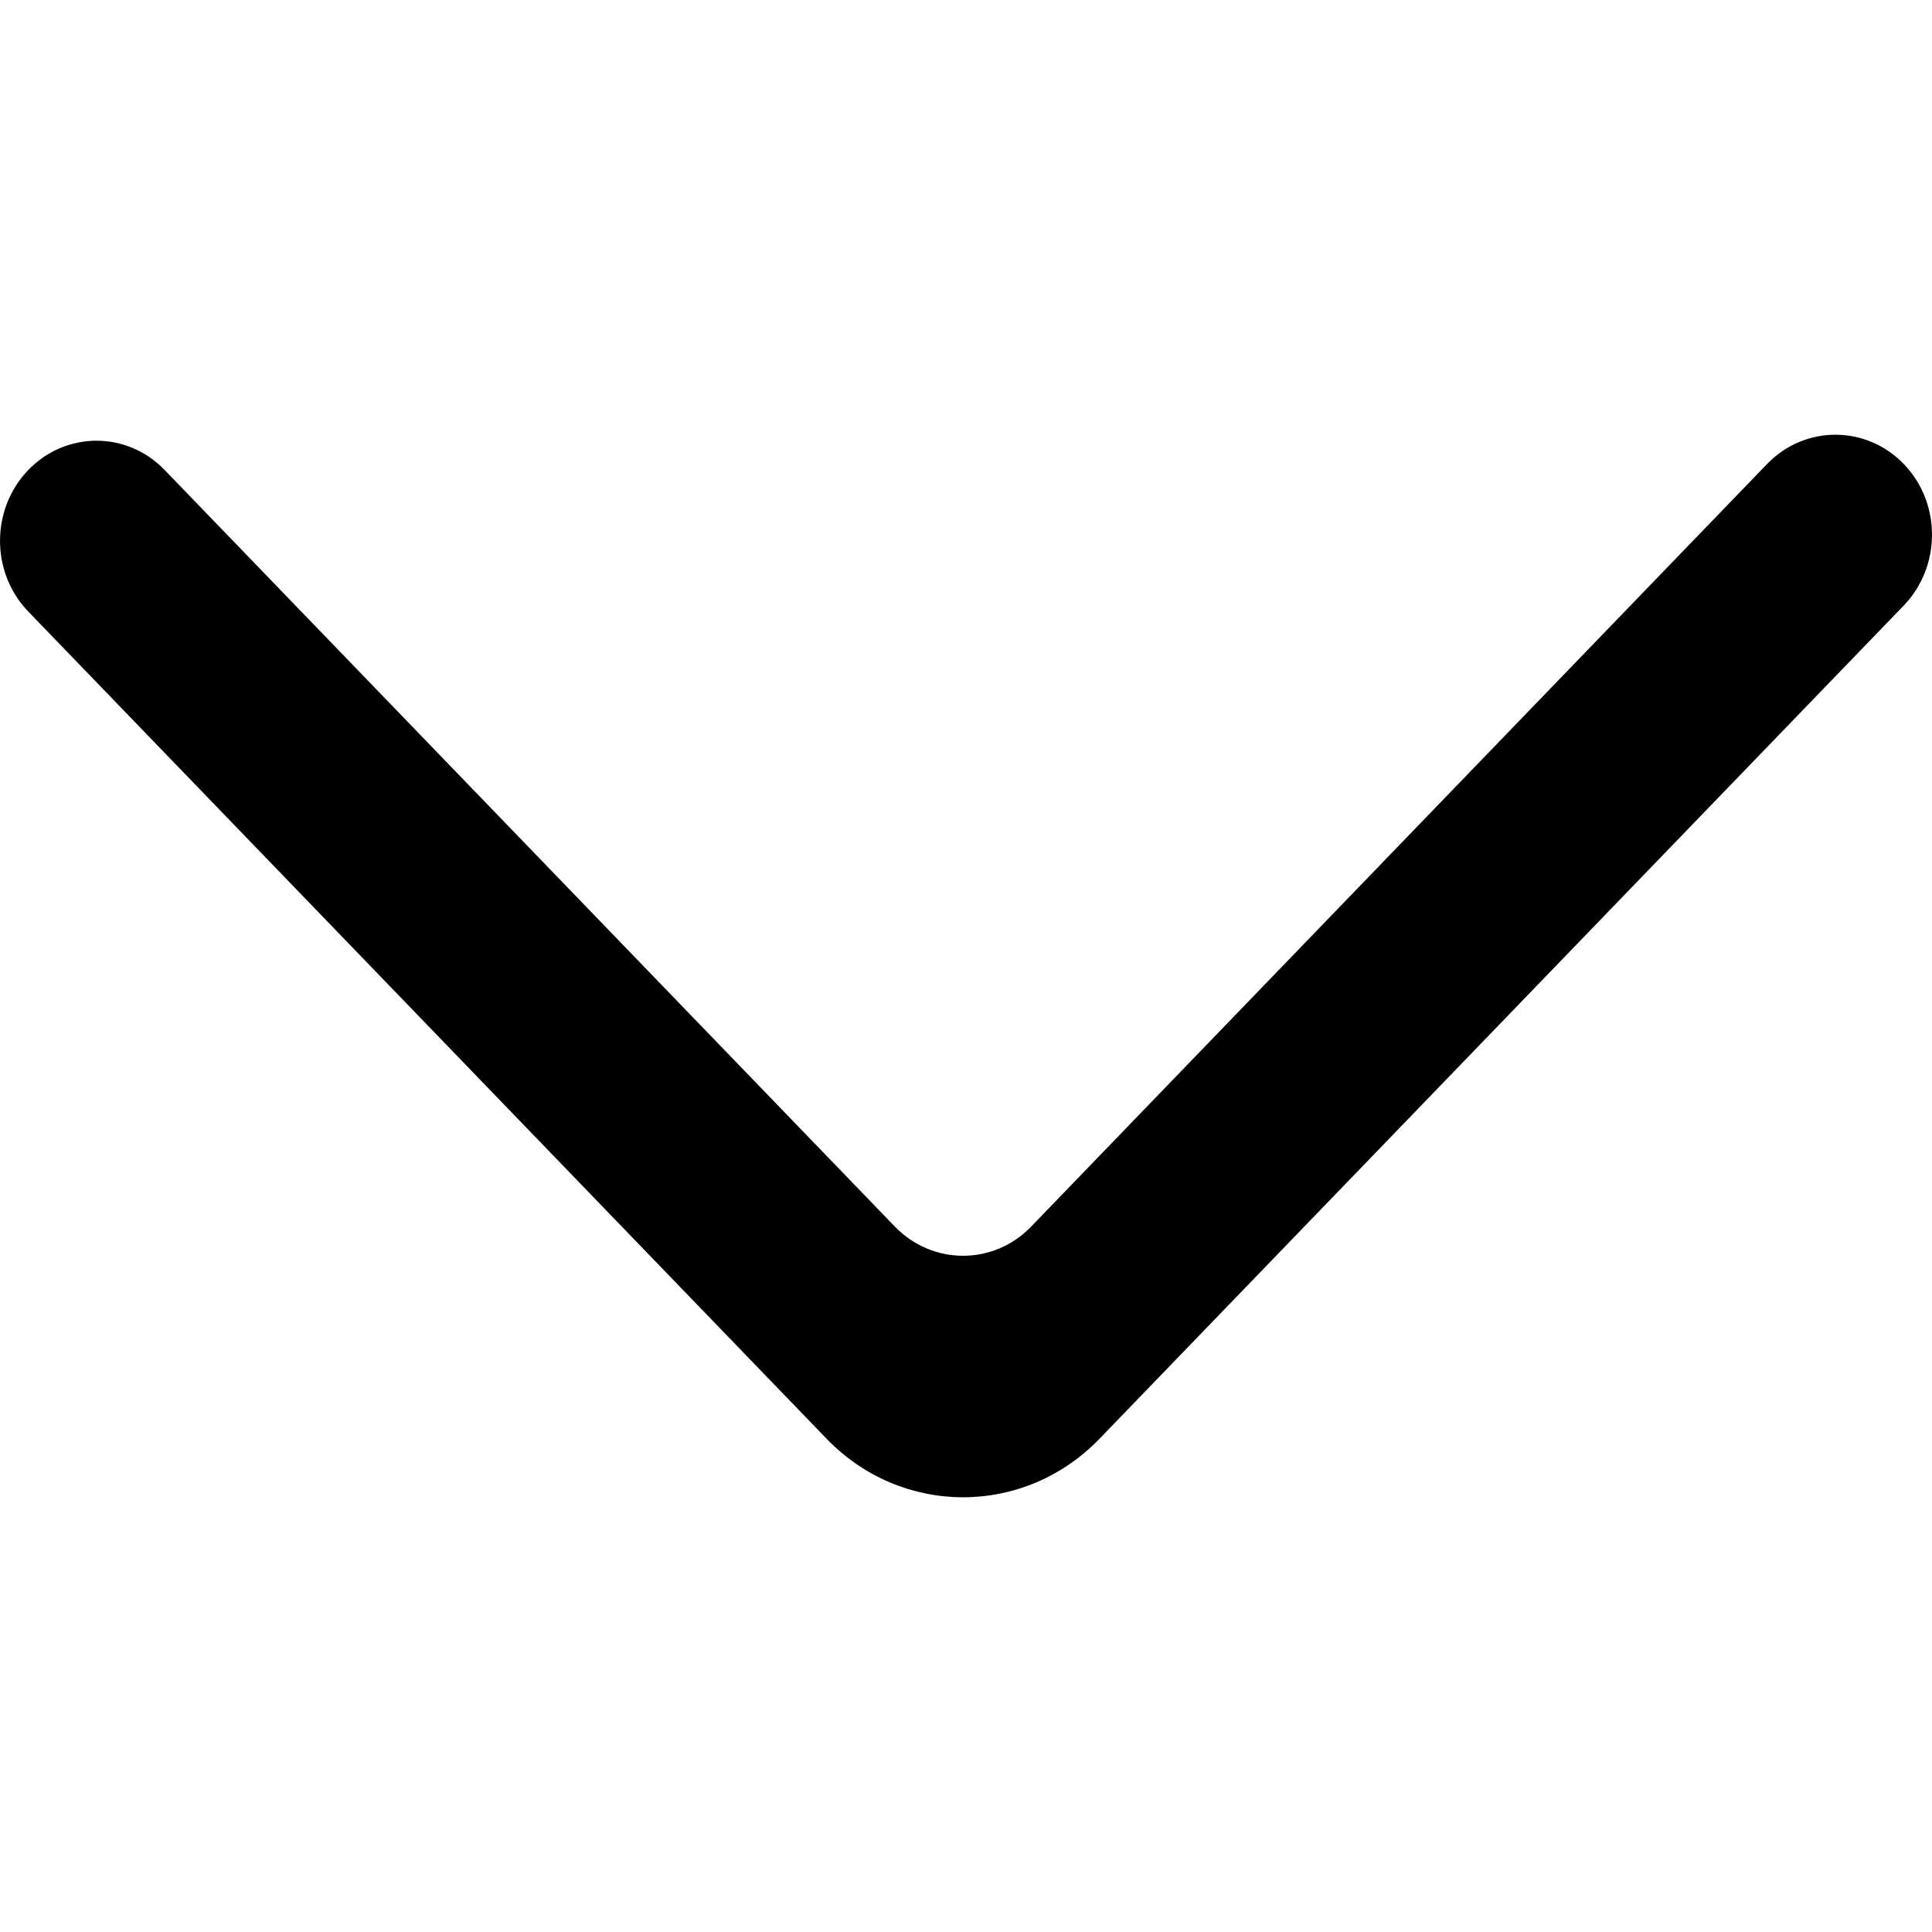
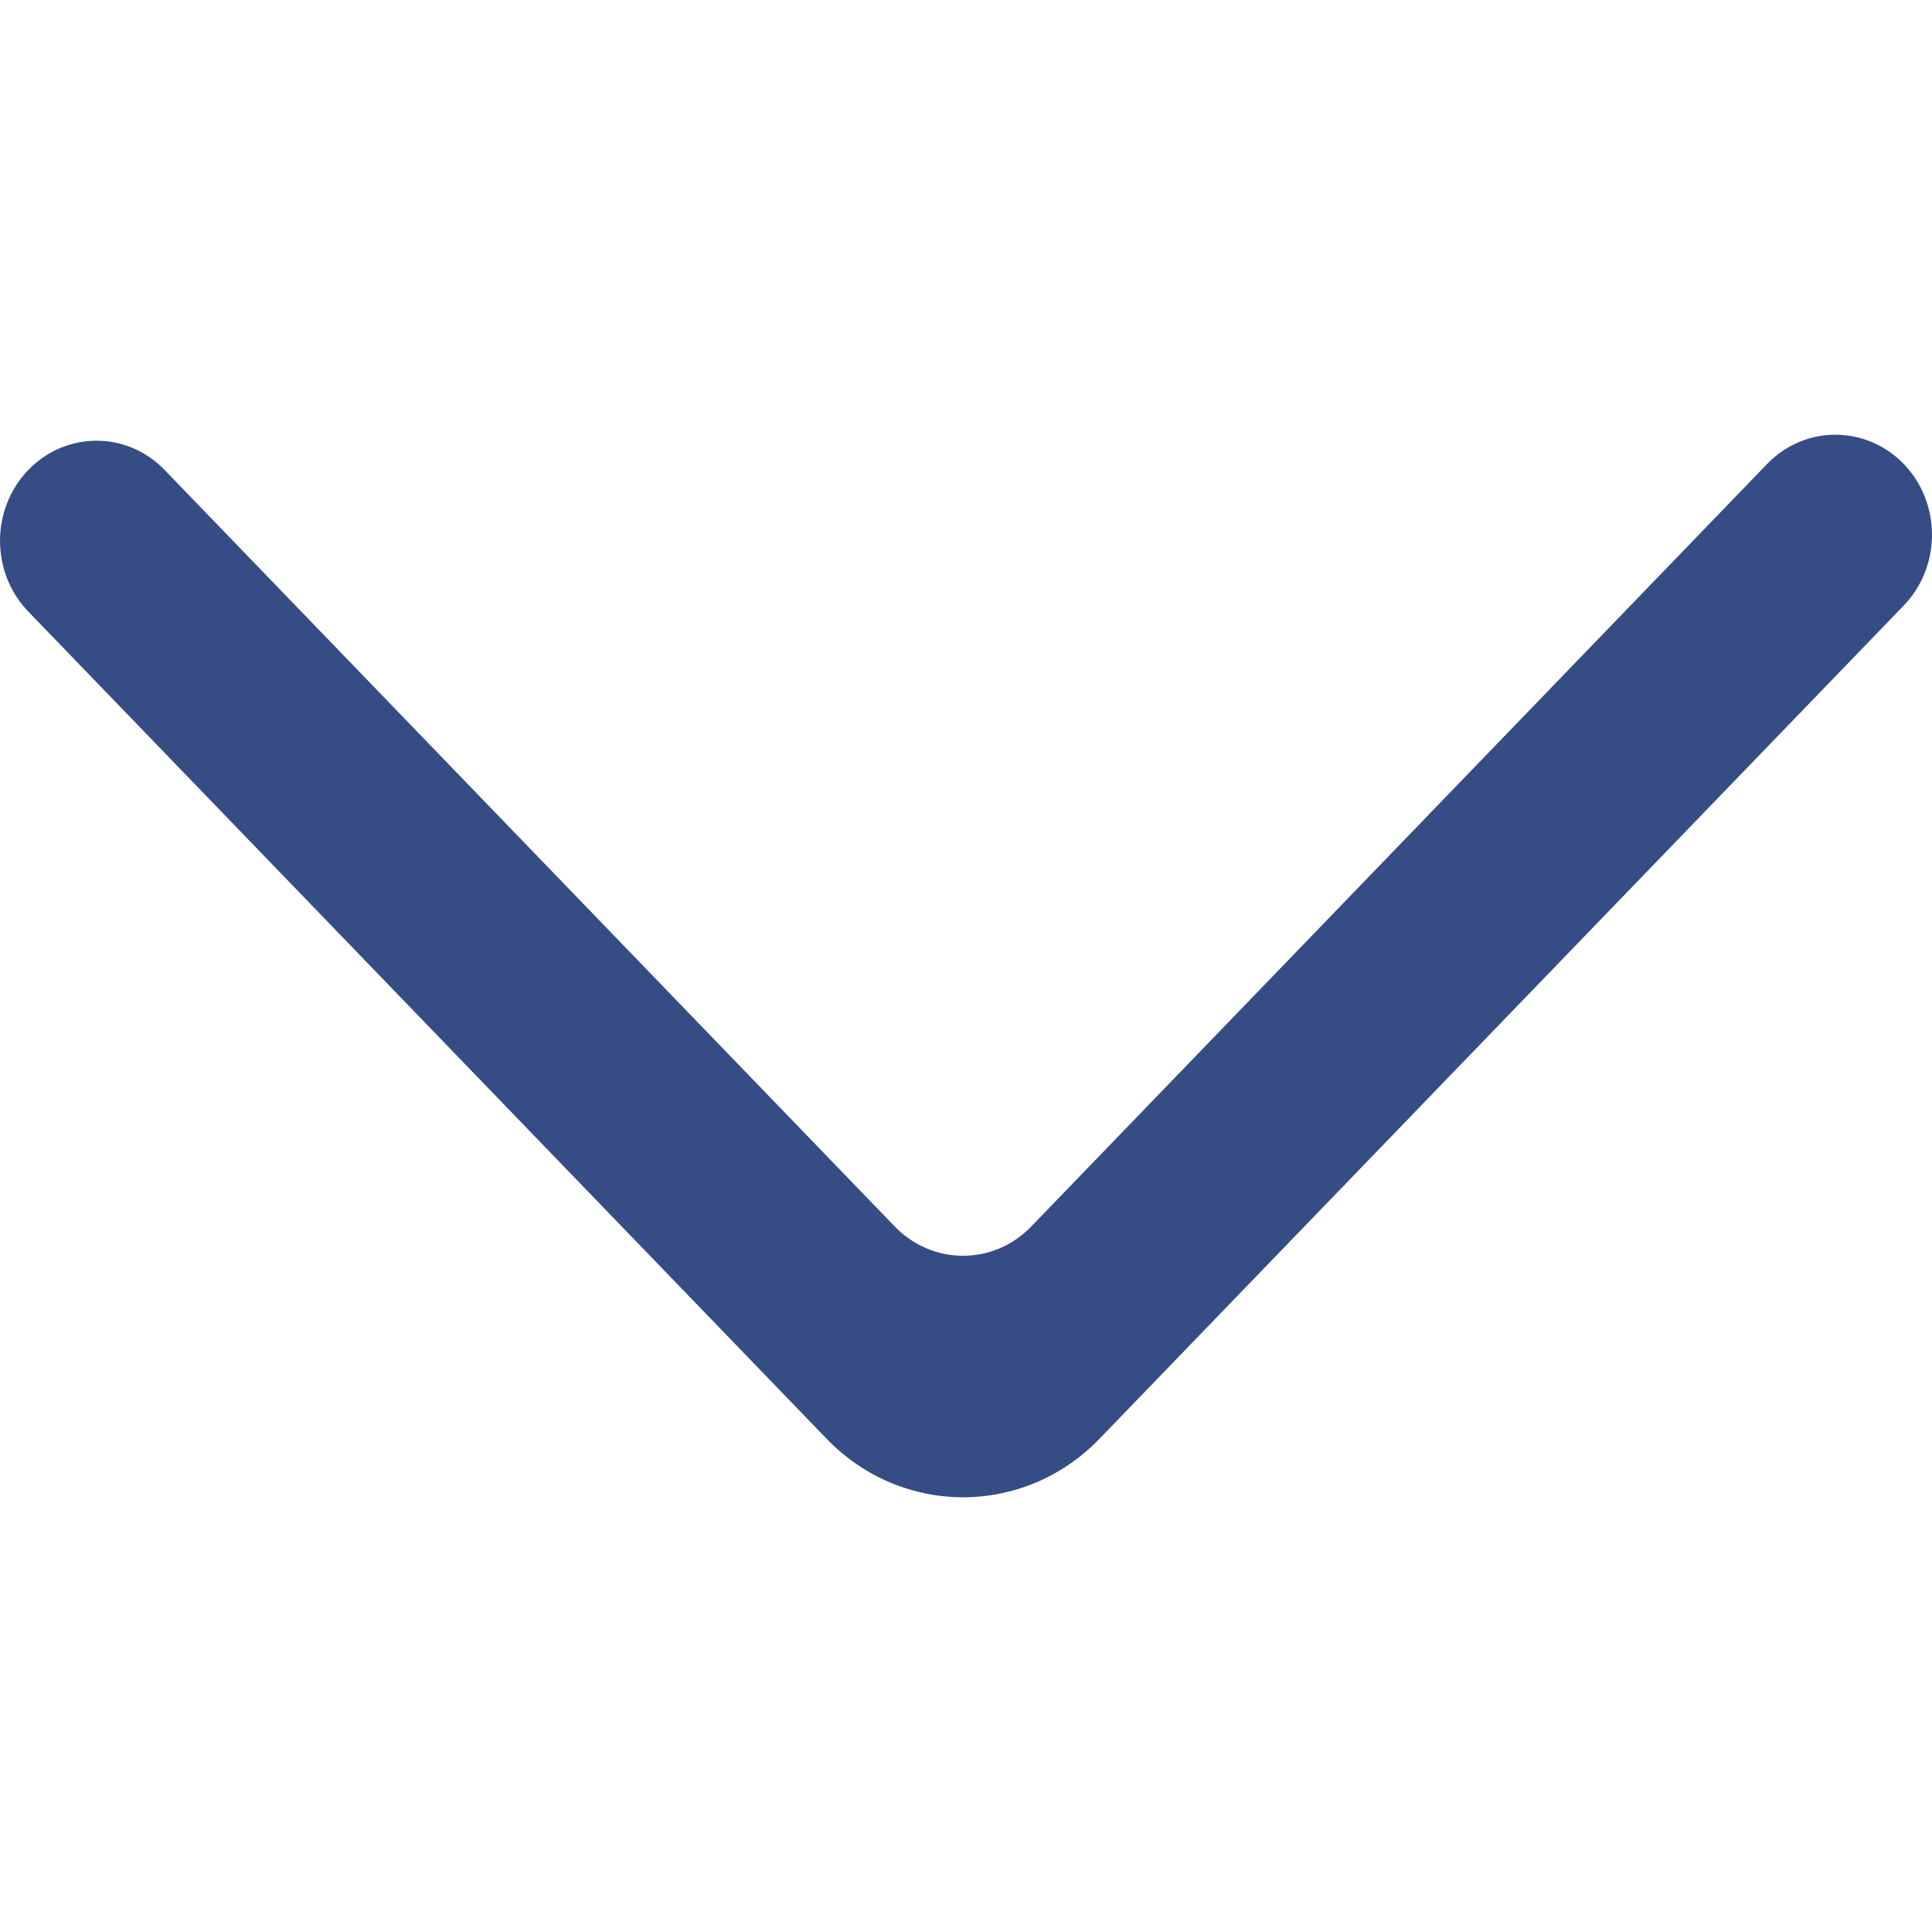
- <svg xmlns="http://www.w3.org/2000/svg" width="64px" height="64px" viewBox="0 -4.5 20 20" version="1.1" fill="#364c84">
+ <svg xmlns="http://www.w3.org/2000/svg" width="20px" height="20px" viewBox="0 -4.5 20 20" version="1.1" fill="#364c84">
  <g id="SVGRepo_bgCarrier" stroke-width="0" />
  <g id="SVGRepo_tracerCarrier" stroke-linecap="round" stroke-linejoin="round" />
  <g id="SVGRepo_iconCarrier">
    <defs> </defs>
    <g id="Page-1" stroke="none" stroke-width="1" fill="none" fill-rule="evenodd">
-       <g id="Dribbble-Light-Preview" transform="translate(-220, -6684)" fill="#000000">
+       <g id="Dribbble-Light-Preview" transform="translate(-220, -6684)" fill="#364c84">
        <g id="icons" transform="translate(56, 160)">
          <path d="M164.292,6524.366 L164.292,6524.366 C163.903,6524.771 163.903,6525.426 164.292,6525.83 L172.556,6534.393 C173.336,6535.202 174.603,6535.202 175.383,6534.393 L183.708,6525.768 C184.093,6525.367 184.098,6524.72 183.718,6524.314 C183.329,6523.9 182.688,6523.895 182.293,6524.303 L174.676,6532.196 C174.286,6532.601 173.653,6532.601 173.262,6532.196 L165.705,6524.366 C165.316,6523.961 164.683,6523.961 164.292,6524.366" id="arrow_down-[#338]"> </path>
        </g>
      </g>
    </g>
  </g>
</svg>
